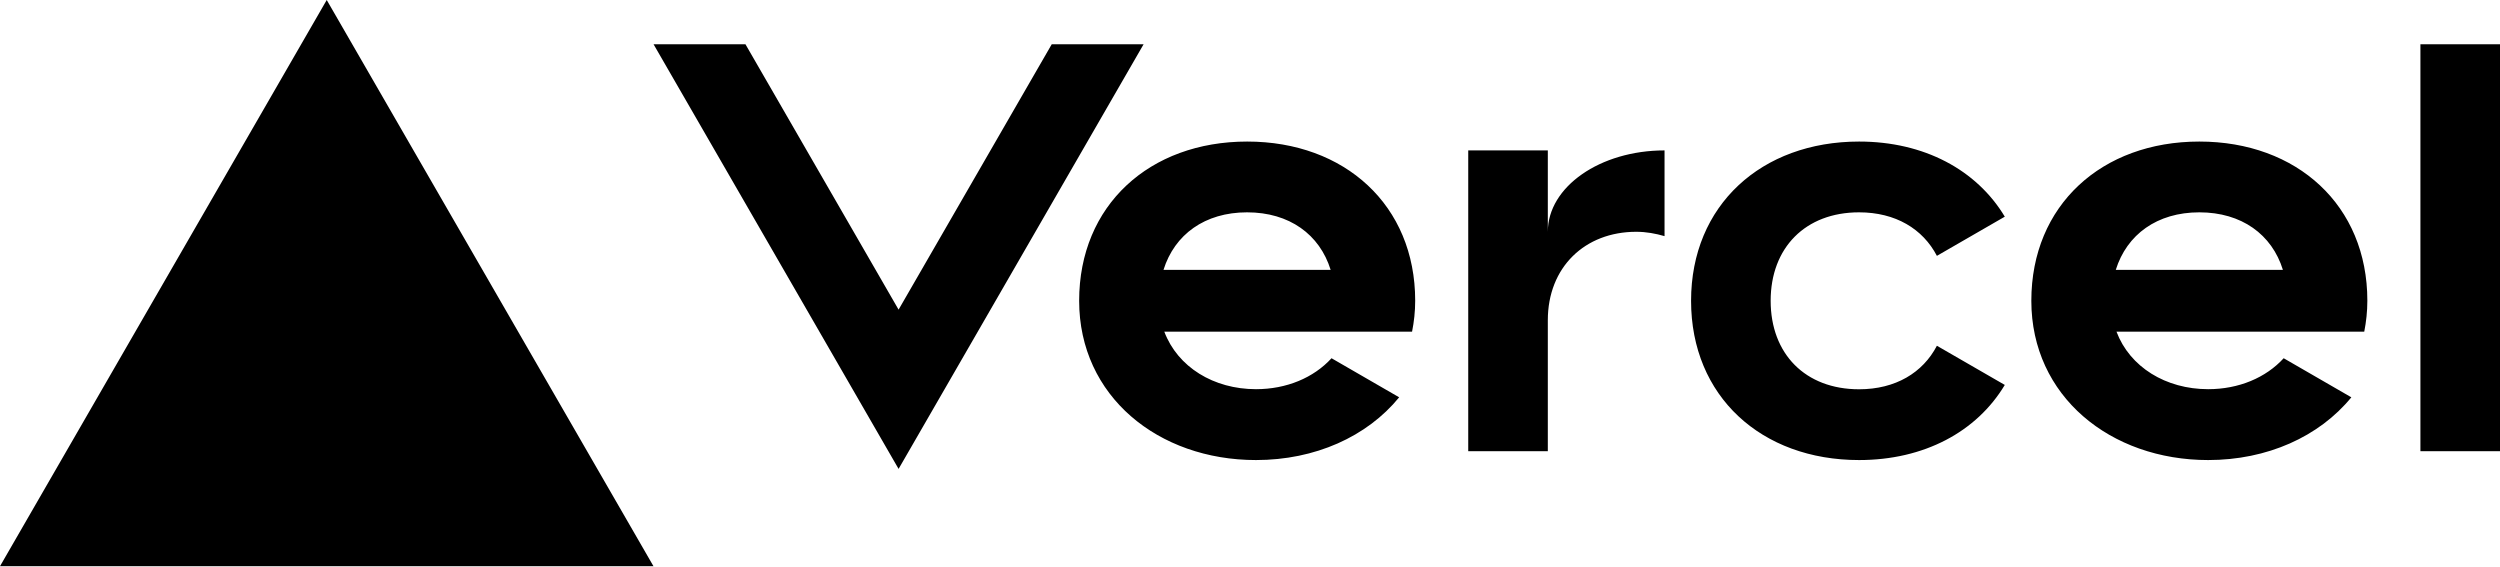
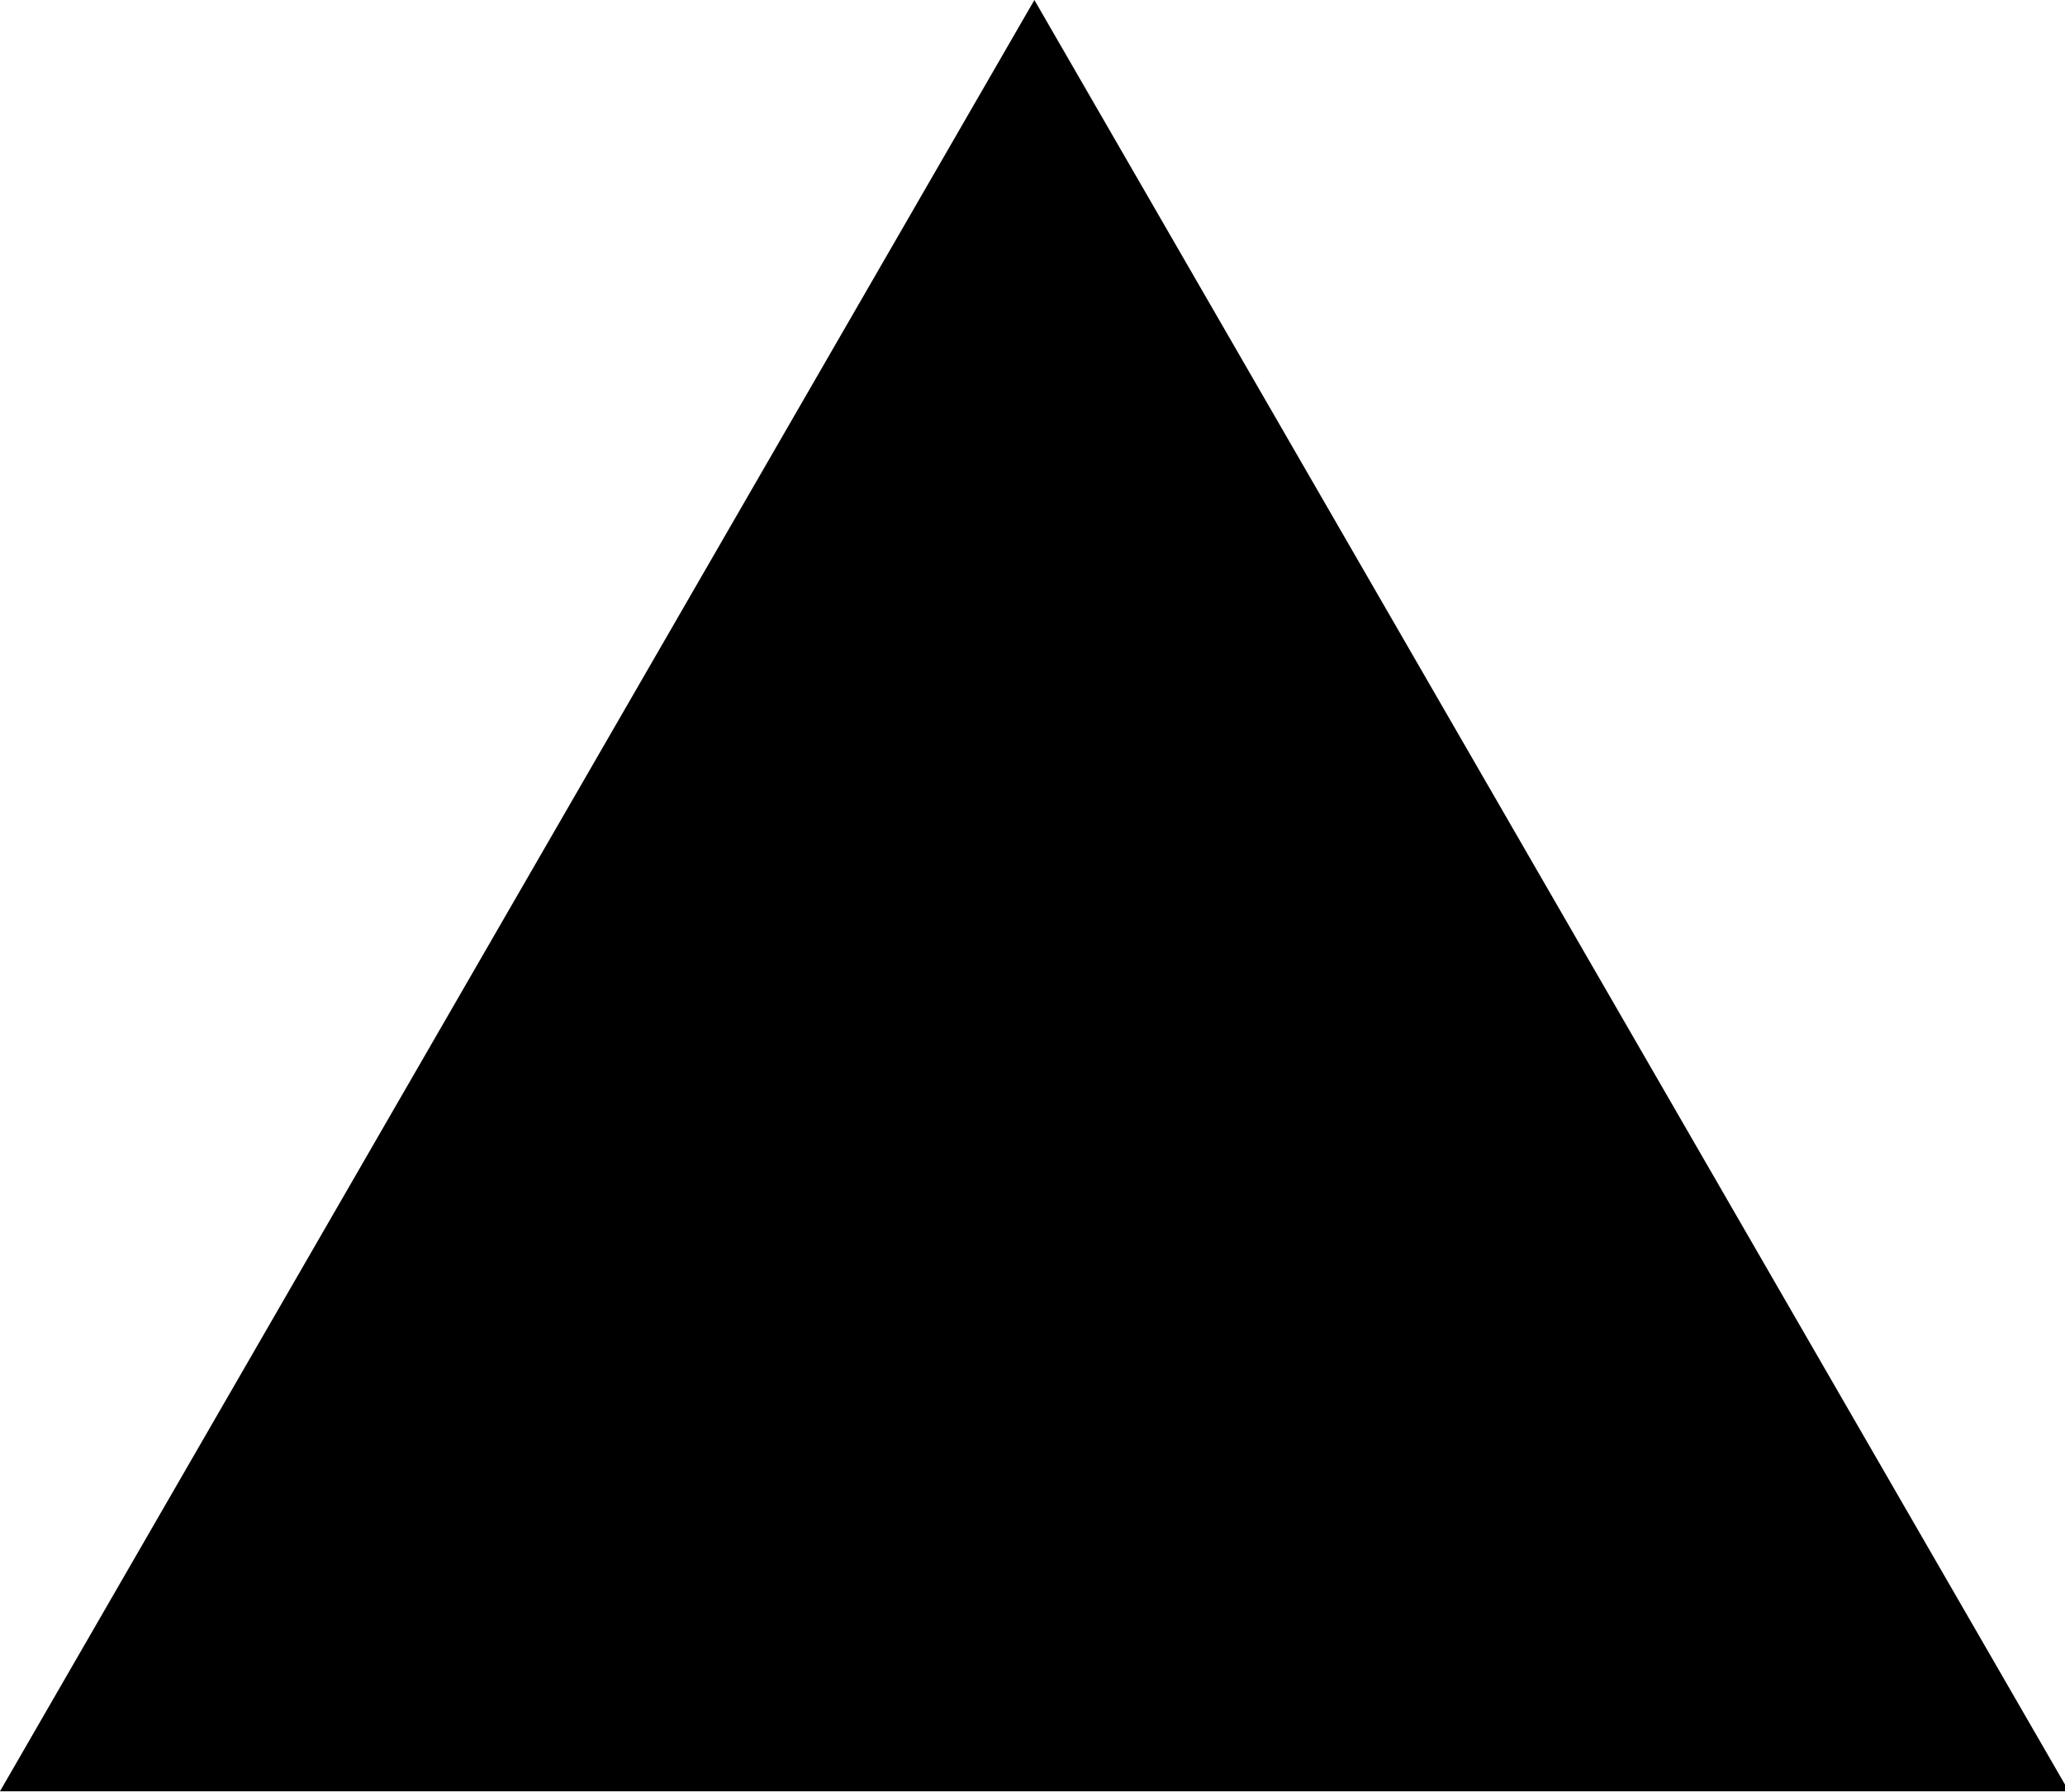
- <svg xmlns="http://www.w3.org/2000/svg" width="1042" height="236" xml:space="preserve" overflow="hidden">
+ <svg xmlns="http://www.w3.org/2000/svg" width="272" height="236" xml:space="preserve" overflow="hidden">
  <defs>
    <clipPath id="clip0">
-       <rect x="1995" y="1216" width="1042" height="236" />
+       <rect x="611" y="164" width="272" height="236" />
    </clipPath>
  </defs>
-   <g clip-path="url(#clip0)" transform="translate(-1995 -1216)">
-     <path d="M2514.82 1275C2474.13 1275 2444.79 1301.55 2444.79 1341.37 2444.79 1381.2 2477.82 1407.75 2518.5 1407.75 2543.09 1407.75 2564.76 1398.02 2578.17 1381.6L2549.98 1365.31C2542.53 1373.46 2531.22 1378.21 2518.5 1378.21 2500.85 1378.21 2485.85 1368.99 2480.28 1354.24L2583.55 1354.24C2584.37 1350.11 2584.85 1345.84 2584.85 1341.34 2584.85 1301.55 2555.51 1275 2514.82 1275ZM2479.95 1328.47C2484.56 1313.75 2497.16 1304.5 2514.78 1304.5 2532.44 1304.5 2545.04 1313.75 2549.61 1328.47L2479.95 1328.47ZM2911.68 1275C2871 1275 2841.66 1301.55 2841.66 1341.37 2841.66 1381.2 2874.68 1407.75 2915.37 1407.75 2939.95 1407.75 2961.62 1398.02 2975.04 1381.6L2946.84 1365.31C2939.4 1373.46 2928.08 1378.21 2915.37 1378.21 2897.71 1378.21 2882.71 1368.99 2877.15 1354.24L2980.42 1354.24C2981.23 1350.11 2981.71 1345.84 2981.71 1341.34 2981.71 1301.55 2952.37 1275 2911.68 1275ZM2876.86 1328.47C2881.46 1313.75 2894.07 1304.5 2911.68 1304.5 2929.34 1304.5 2941.94 1313.75 2946.51 1328.47L2876.86 1328.47ZM2733.01 1341.37C2733.01 1363.5 2747.45 1378.25 2769.86 1378.25 2785.05 1378.25 2796.44 1371.35 2802.3 1360.11L2830.6 1376.44C2818.88 1395.99 2796.92 1407.75 2769.86 1407.75 2729.14 1407.75 2699.84 1381.2 2699.84 1341.37 2699.84 1301.55 2729.17 1275 2769.86 1275 2796.92 1275 2818.84 1286.76 2830.6 1306.31L2802.3 1322.64C2796.44 1311.39 2785.05 1304.5 2769.86 1304.5 2747.49 1304.5 2733.01 1319.25 2733.01 1341.37ZM3037 1234.44 3037 1404.06 3003.83 1404.06 3003.83 1234.44 3037 1234.44ZM2131.18 1216 2267.37 1452 1995 1452 2131.18 1216ZM2471.66 1234.44 2369.53 1411.44 2267.4 1234.44 2305.7 1234.44 2369.53 1345.06 2433.37 1234.44 2471.66 1234.44ZM2688.78 1278.69 2688.78 1314.42C2685.09 1313.35 2681.19 1312.61 2676.99 1312.61 2655.57 1312.61 2640.13 1327.36 2640.13 1349.49L2640.13 1404.06 2606.96 1404.06 2606.96 1278.69 2640.13 1278.69 2640.13 1312.61C2640.13 1293.88 2661.91 1278.69 2688.78 1278.69Z" fill-rule="evenodd" />
+   <g clip-path="url(#clip0)" transform="translate(-611 -164)">
+     <path d="M2514.82 1275C2474.13 1275 2444.79 1301.55 2444.79 1341.37 2444.79 1381.2 2477.82 1407.75 2518.5 1407.75 2543.09 1407.75 2564.76 1398.02 2578.17 1381.6L2549.98 1365.31C2542.53 1373.46 2531.22 1378.21 2518.5 1378.21 2500.85 1378.21 2485.85 1368.99 2480.28 1354.24L2583.55 1354.24C2584.37 1350.11 2584.85 1345.84 2584.85 1341.34 2584.85 1301.55 2555.51 1275 2514.82 1275ZM2479.95 1328.47C2484.56 1313.75 2497.16 1304.5 2514.78 1304.5 2532.44 1304.5 2545.04 1313.75 2549.61 1328.47L2479.95 1328.47ZM2911.68 1275C2871 1275 2841.66 1301.55 2841.66 1341.37 2841.66 1381.2 2874.68 1407.75 2915.37 1407.75 2939.95 1407.75 2961.62 1398.02 2975.04 1381.6L2946.84 1365.31C2939.4 1373.46 2928.08 1378.21 2915.37 1378.21 2897.71 1378.21 2882.71 1368.99 2877.15 1354.24L2980.42 1354.24C2981.23 1350.11 2981.71 1345.84 2981.71 1341.34 2981.71 1301.55 2952.37 1275 2911.68 1275ZM2876.86 1328.47C2881.46 1313.75 2894.07 1304.5 2911.68 1304.5 2929.34 1304.5 2941.94 1313.75 2946.51 1328.47L2876.86 1328.47ZM2733.01 1341.37C2733.01 1363.5 2747.45 1378.25 2769.86 1378.25 2785.05 1378.25 2796.44 1371.35 2802.3 1360.11L2830.6 1376.44C2818.88 1395.99 2796.92 1407.75 2769.86 1407.75 2729.14 1407.75 2699.84 1381.2 2699.84 1341.37 2699.84 1301.55 2729.17 1275 2769.86 1275 2796.92 1275 2818.84 1286.76 2830.6 1306.31L2802.3 1322.64C2796.44 1311.39 2785.05 1304.5 2769.86 1304.5 2747.49 1304.5 2733.01 1319.25 2733.01 1341.37ZM3037 1234.44 3037 1404.06 3003.83 1404.06 3003.83 1234.44 3037 1234.44ZM2131.18 1216 2267.37 1452 1995 1452 2131.18 1216ZM2471.66 1234.44 2369.53 1411.44 2267.4 1234.44 2305.7 1234.44 2369.53 1345.06 2433.37 1234.44 2471.66 1234.44ZM2688.78 1278.69 2688.78 1314.42C2685.09 1313.35 2681.19 1312.61 2676.99 1312.61 2655.57 1312.61 2640.13 1327.36 2640.13 1349.49L2640.13 1404.06 2606.96 1404.06 2606.96 1278.69 2640.13 1278.69 2640.13 1312.61C2640.13 1293.88 2661.91 1278.69 2688.78 1278.69Z" fill-rule="evenodd" transform="matrix(1.00052 0 0 1 -1385.04 -1052)" />
  </g>
</svg>
